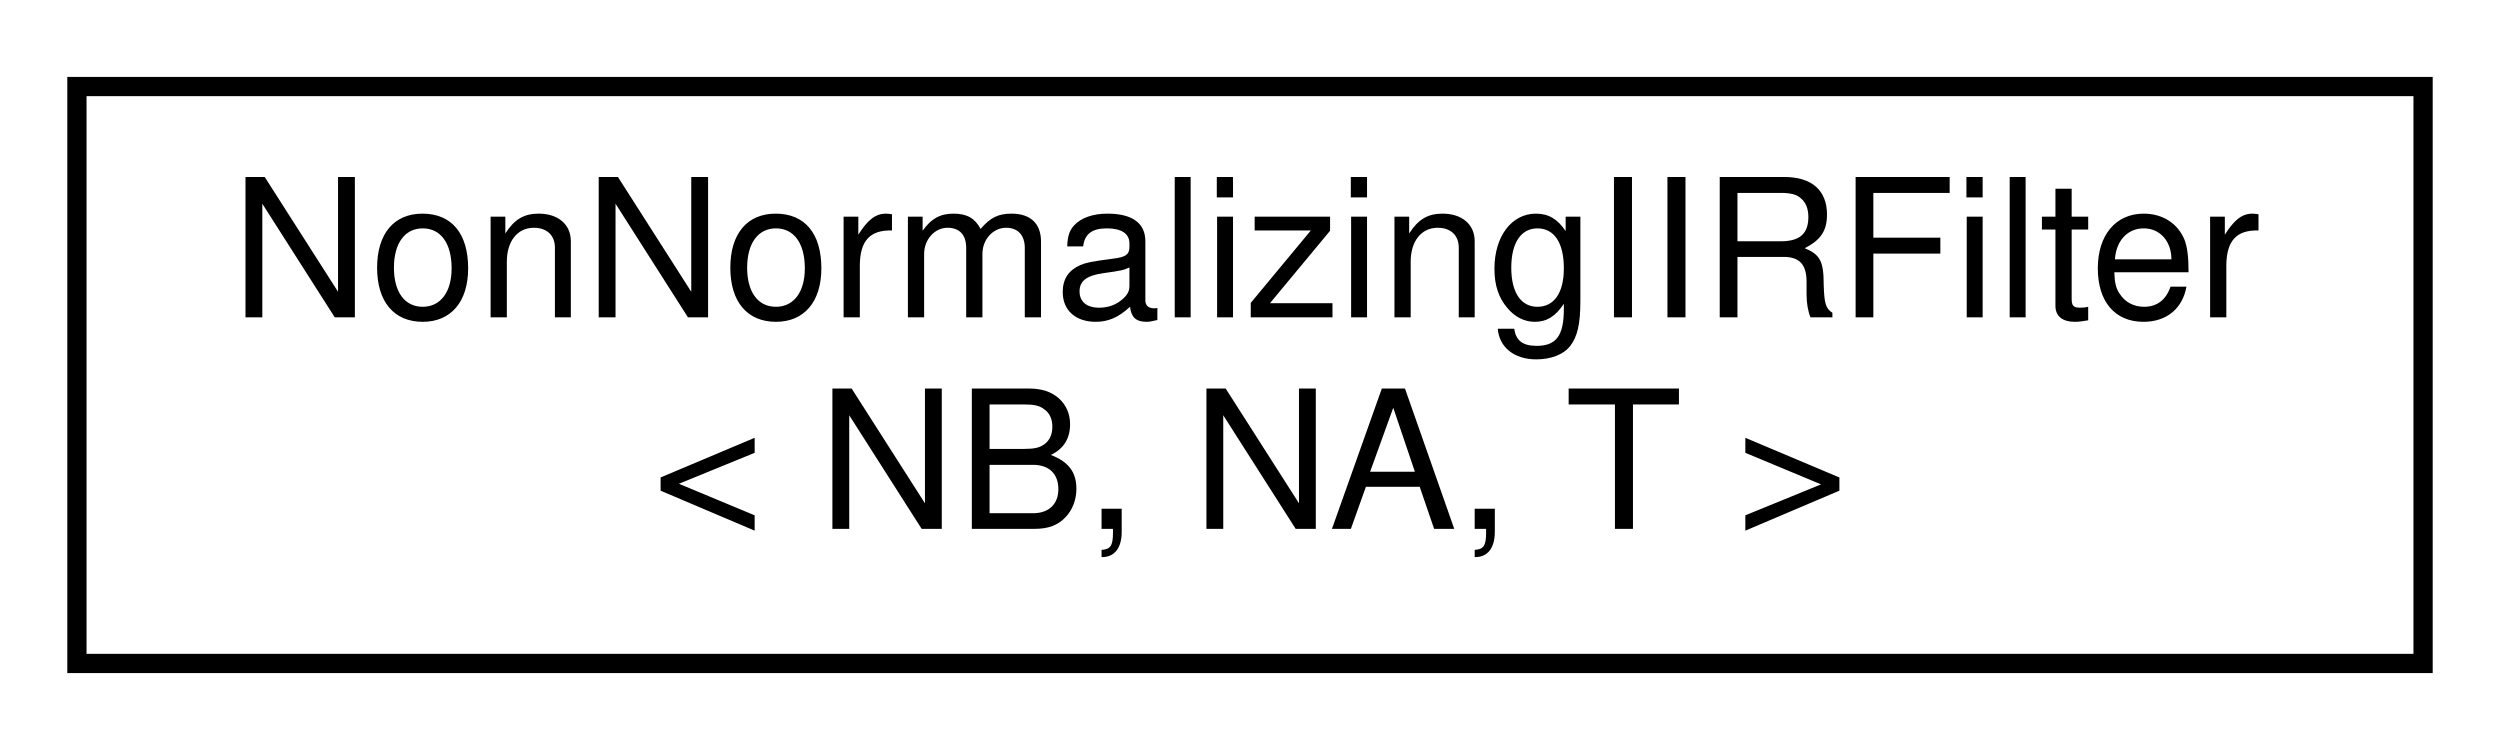
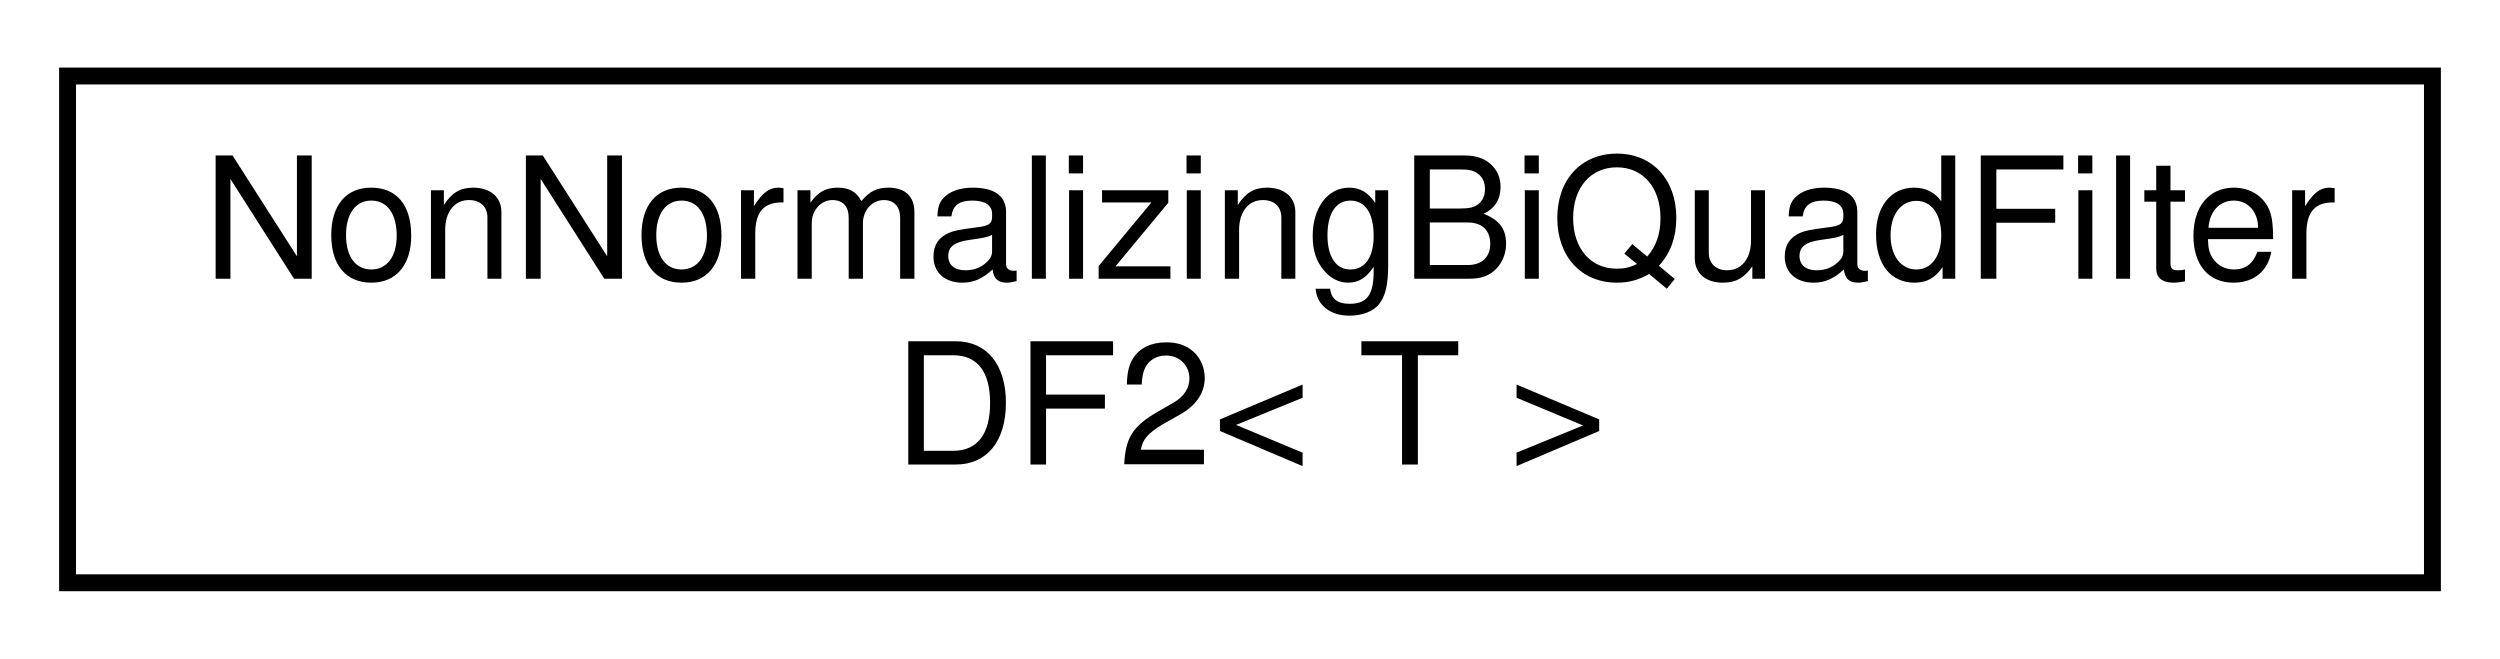
- <svg xmlns="http://www.w3.org/2000/svg" xmlns:xlink="http://www.w3.org/1999/xlink" width="130pt" height="39pt" viewBox="0.00 0.00 130.00 39.00">
+ <svg xmlns="http://www.w3.org/2000/svg" xmlns:xlink="http://www.w3.org/1999/xlink" width="148pt" height="39pt" viewBox="0.00 0.00 148.00 39.00">
  <g id="graph0" class="graph" transform="scale(1 1) rotate(0) translate(4 35)">
-     <polygon fill="white" stroke="none" points="-4,4 -4,-35 126,-35 126,4 -4,4" />
+     <polygon fill="white" stroke="none" points="-4,4 -4,-35 144,-35 144,4 -4,4" />
    <g id="node1" class="node">
      <g id="a_node1">
-         <a xlink:href="dc/d27/classNonNormalizingIIRFilter.html" target="_top" xlink:title="Infinite Impulse Response filter implementation that does not normalize the coefficients upon initial...">
-           <polygon fill="white" stroke="black" points="0,-0.5 0,-30.5 122,-30.5 122,-0.5 0,-0.5" />
-           <text text-anchor="start" x="8" y="-18.5" font-family="Helvetica,sans-Serif" font-size="10.00">NonNormalizingIIRFilter</text>
-           <text text-anchor="middle" x="61" y="-7.5" font-family="Helvetica,sans-Serif" font-size="10.00">&lt; NB, NA, T &gt;</text>
+         <a xlink:href="da/df4/classNonNormalizingBiQuadFilterDF2.html" target="_top" xlink:title="BiQuad filter Direct Form 2 implementation that does not normalize the coefficients upon initializati...">
+           <polygon fill="white" stroke="black" points="0,-0.5 0,-30.5 140,-30.5 140,-0.5 0,-0.5" />
+           <text text-anchor="start" x="8" y="-18.5" font-family="Helvetica,sans-Serif" font-size="10.00">NonNormalizingBiQuadFilter</text>
+           <text text-anchor="middle" x="70" y="-7.5" font-family="Helvetica,sans-Serif" font-size="10.00">DF2&lt; T &gt;</text>
        </a>
      </g>
    </g>
  </g>
</svg>
